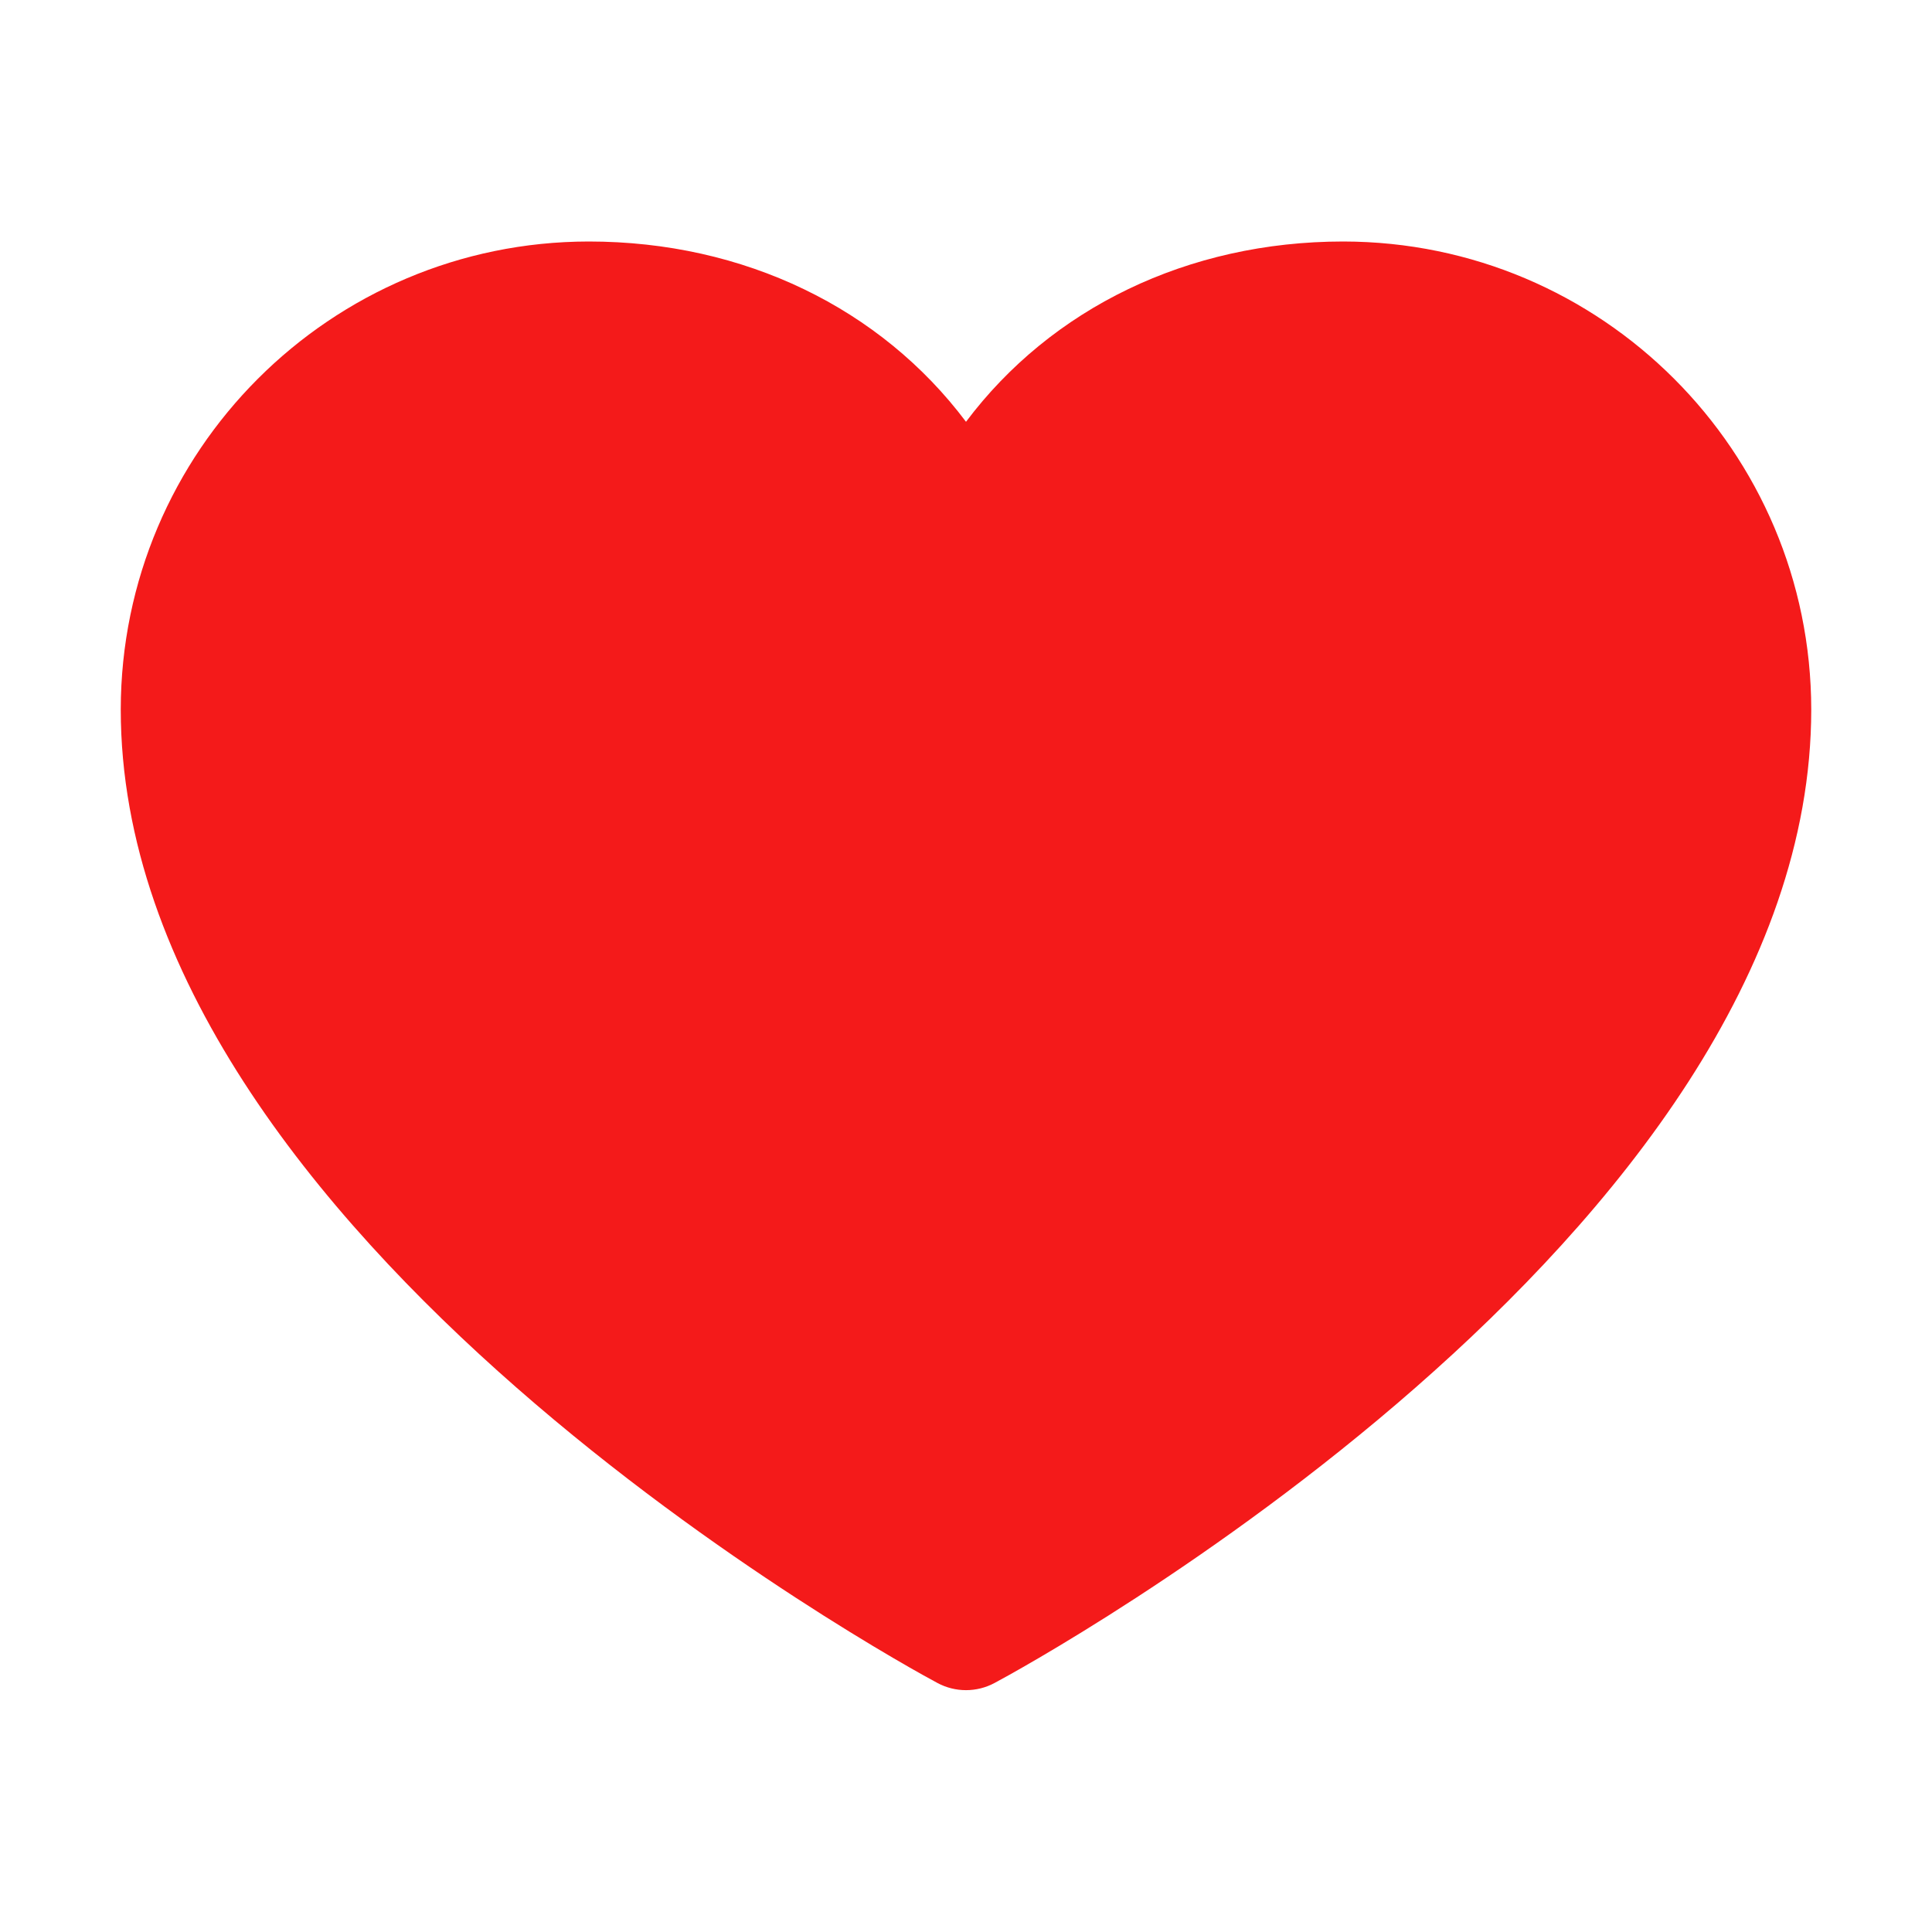
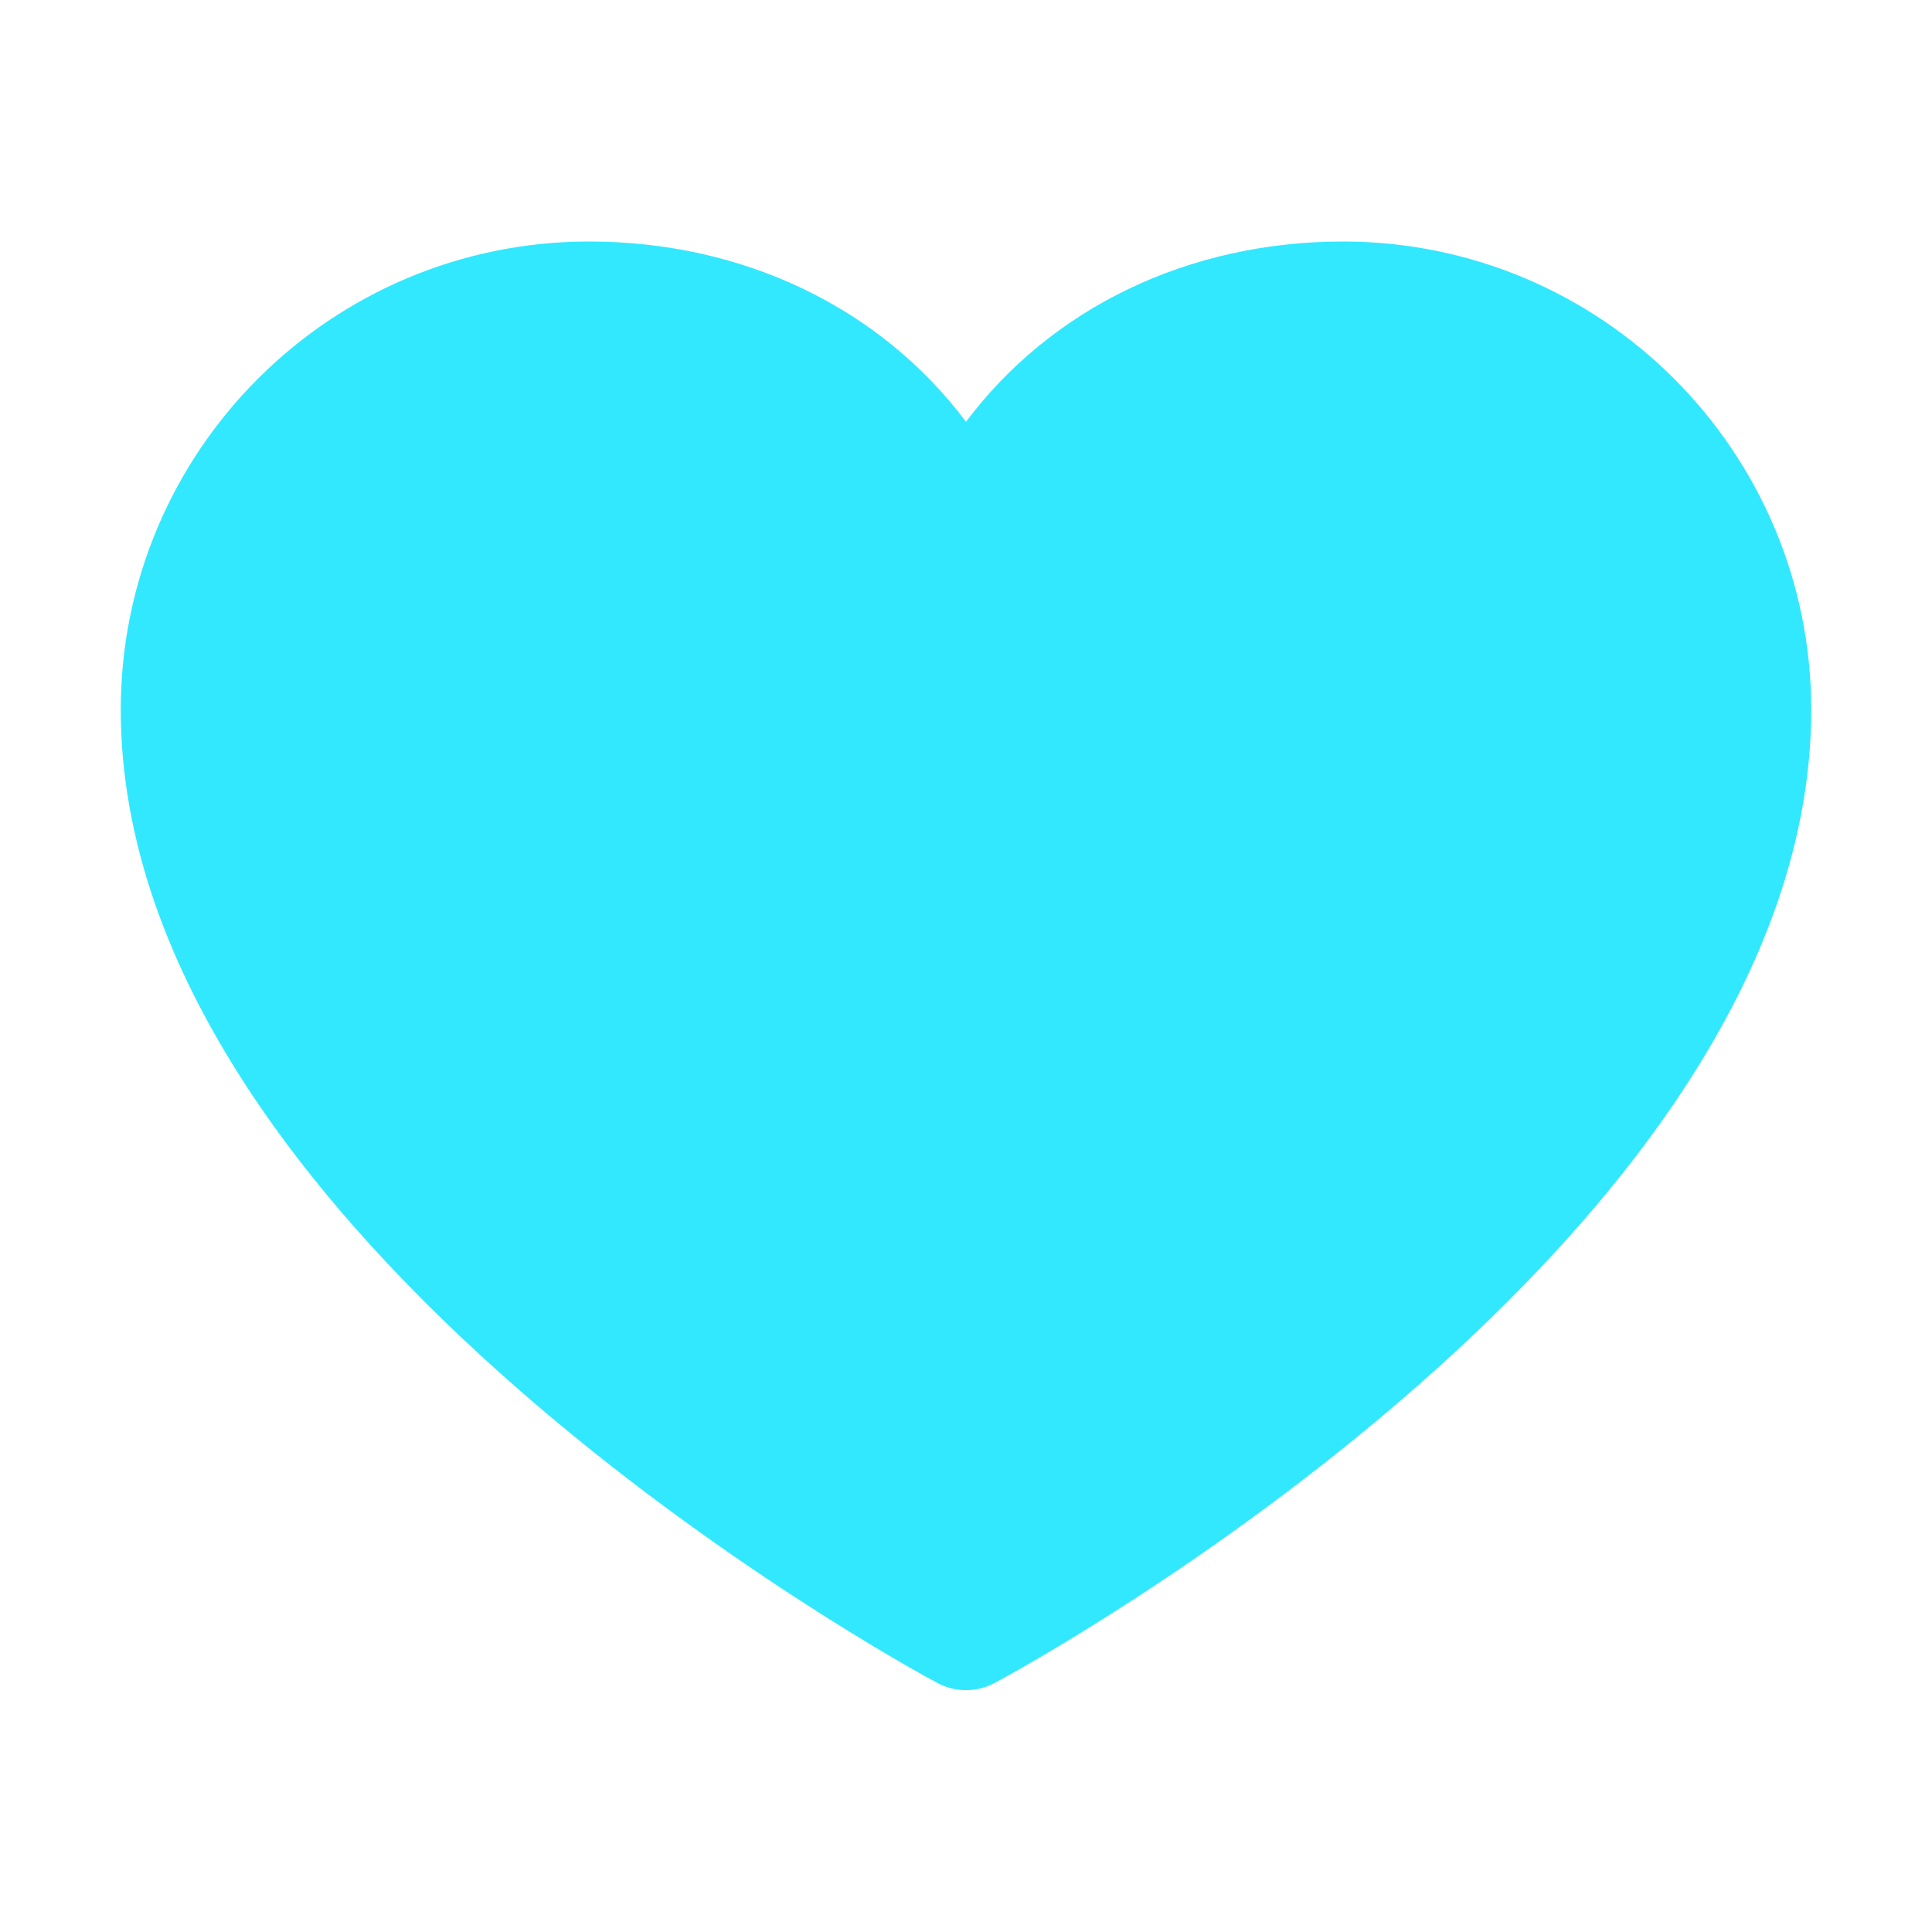
- <svg xmlns="http://www.w3.org/2000/svg" width="32" height="32" fill="#f41a1a" viewBox="0 0 256 256">
+ <svg xmlns="http://www.w3.org/2000/svg" width="32" height="32" fill="#31e8ff" viewBox="0 0 256 256">
  <path d="M240,94c0,70-103.79,126.66-108.21,129a8,8,0,0,1-7.58,0C119.79,220.66,16,164,16,94A62.07,62.07,0,0,1,78,32c20.65,0,38.73,8.88,50,23.89C139.27,40.88,157.35,32,178,32A62.07,62.07,0,0,1,240,94Z" />
</svg>
